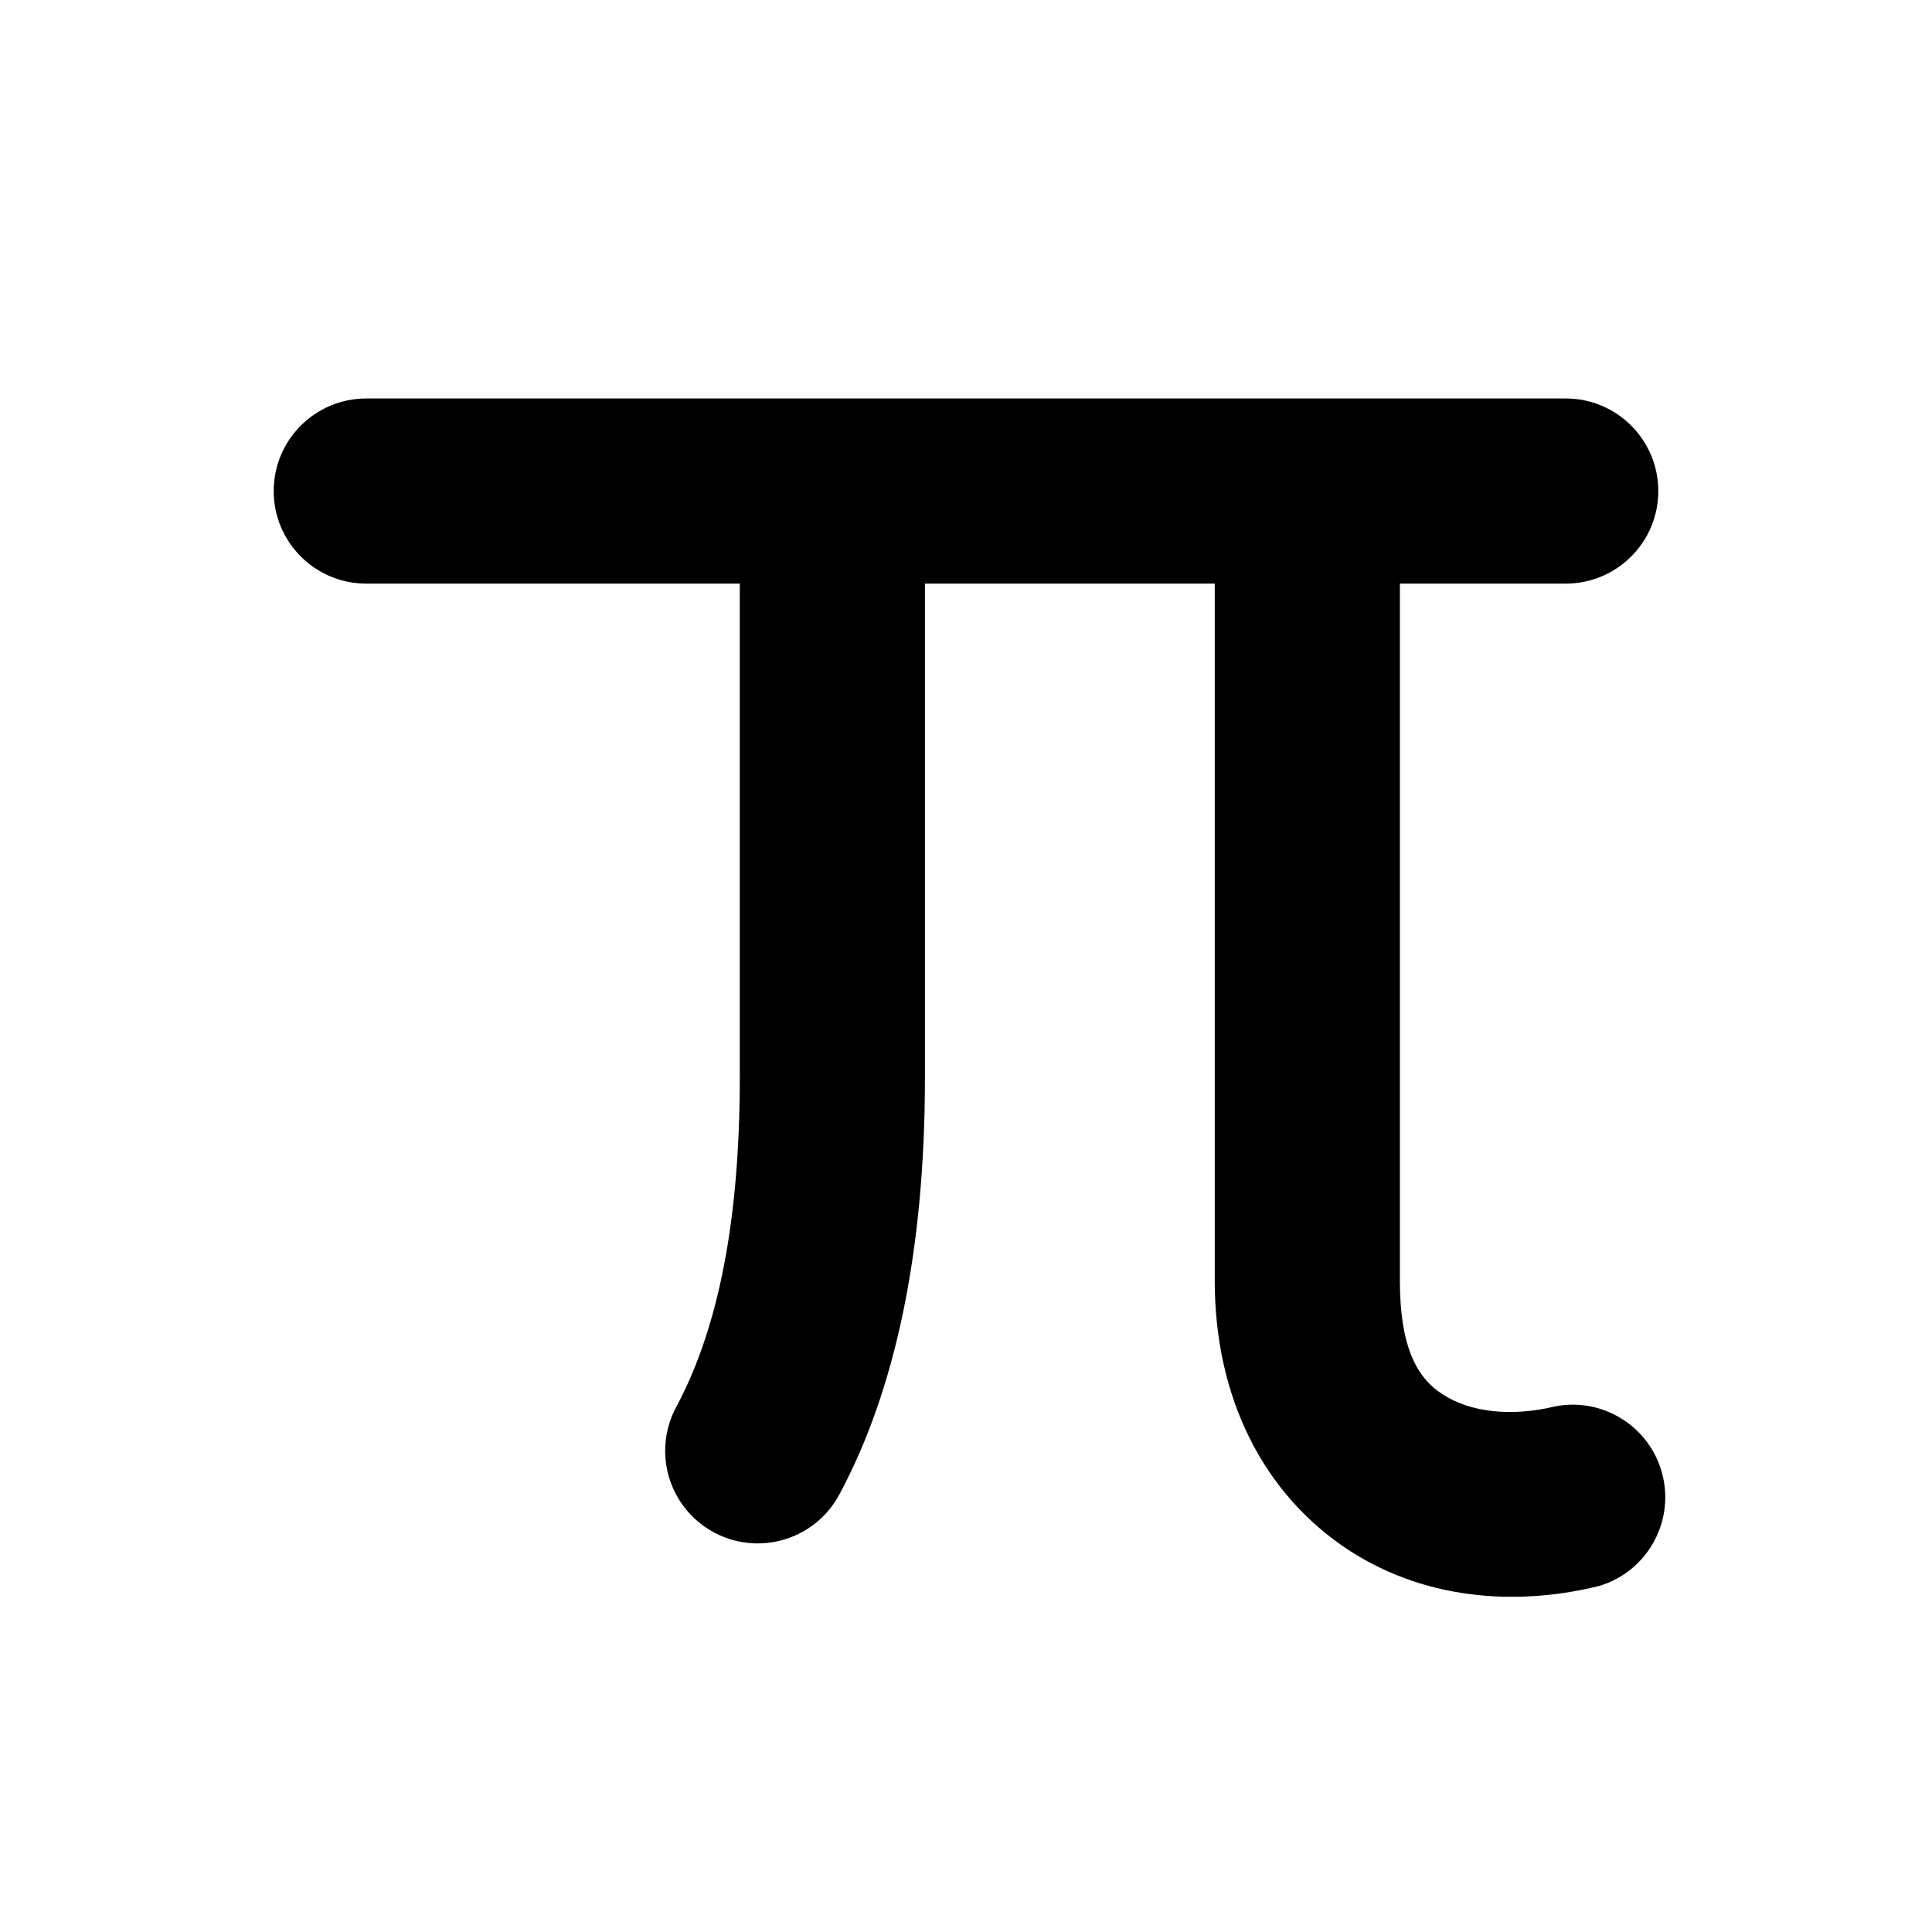
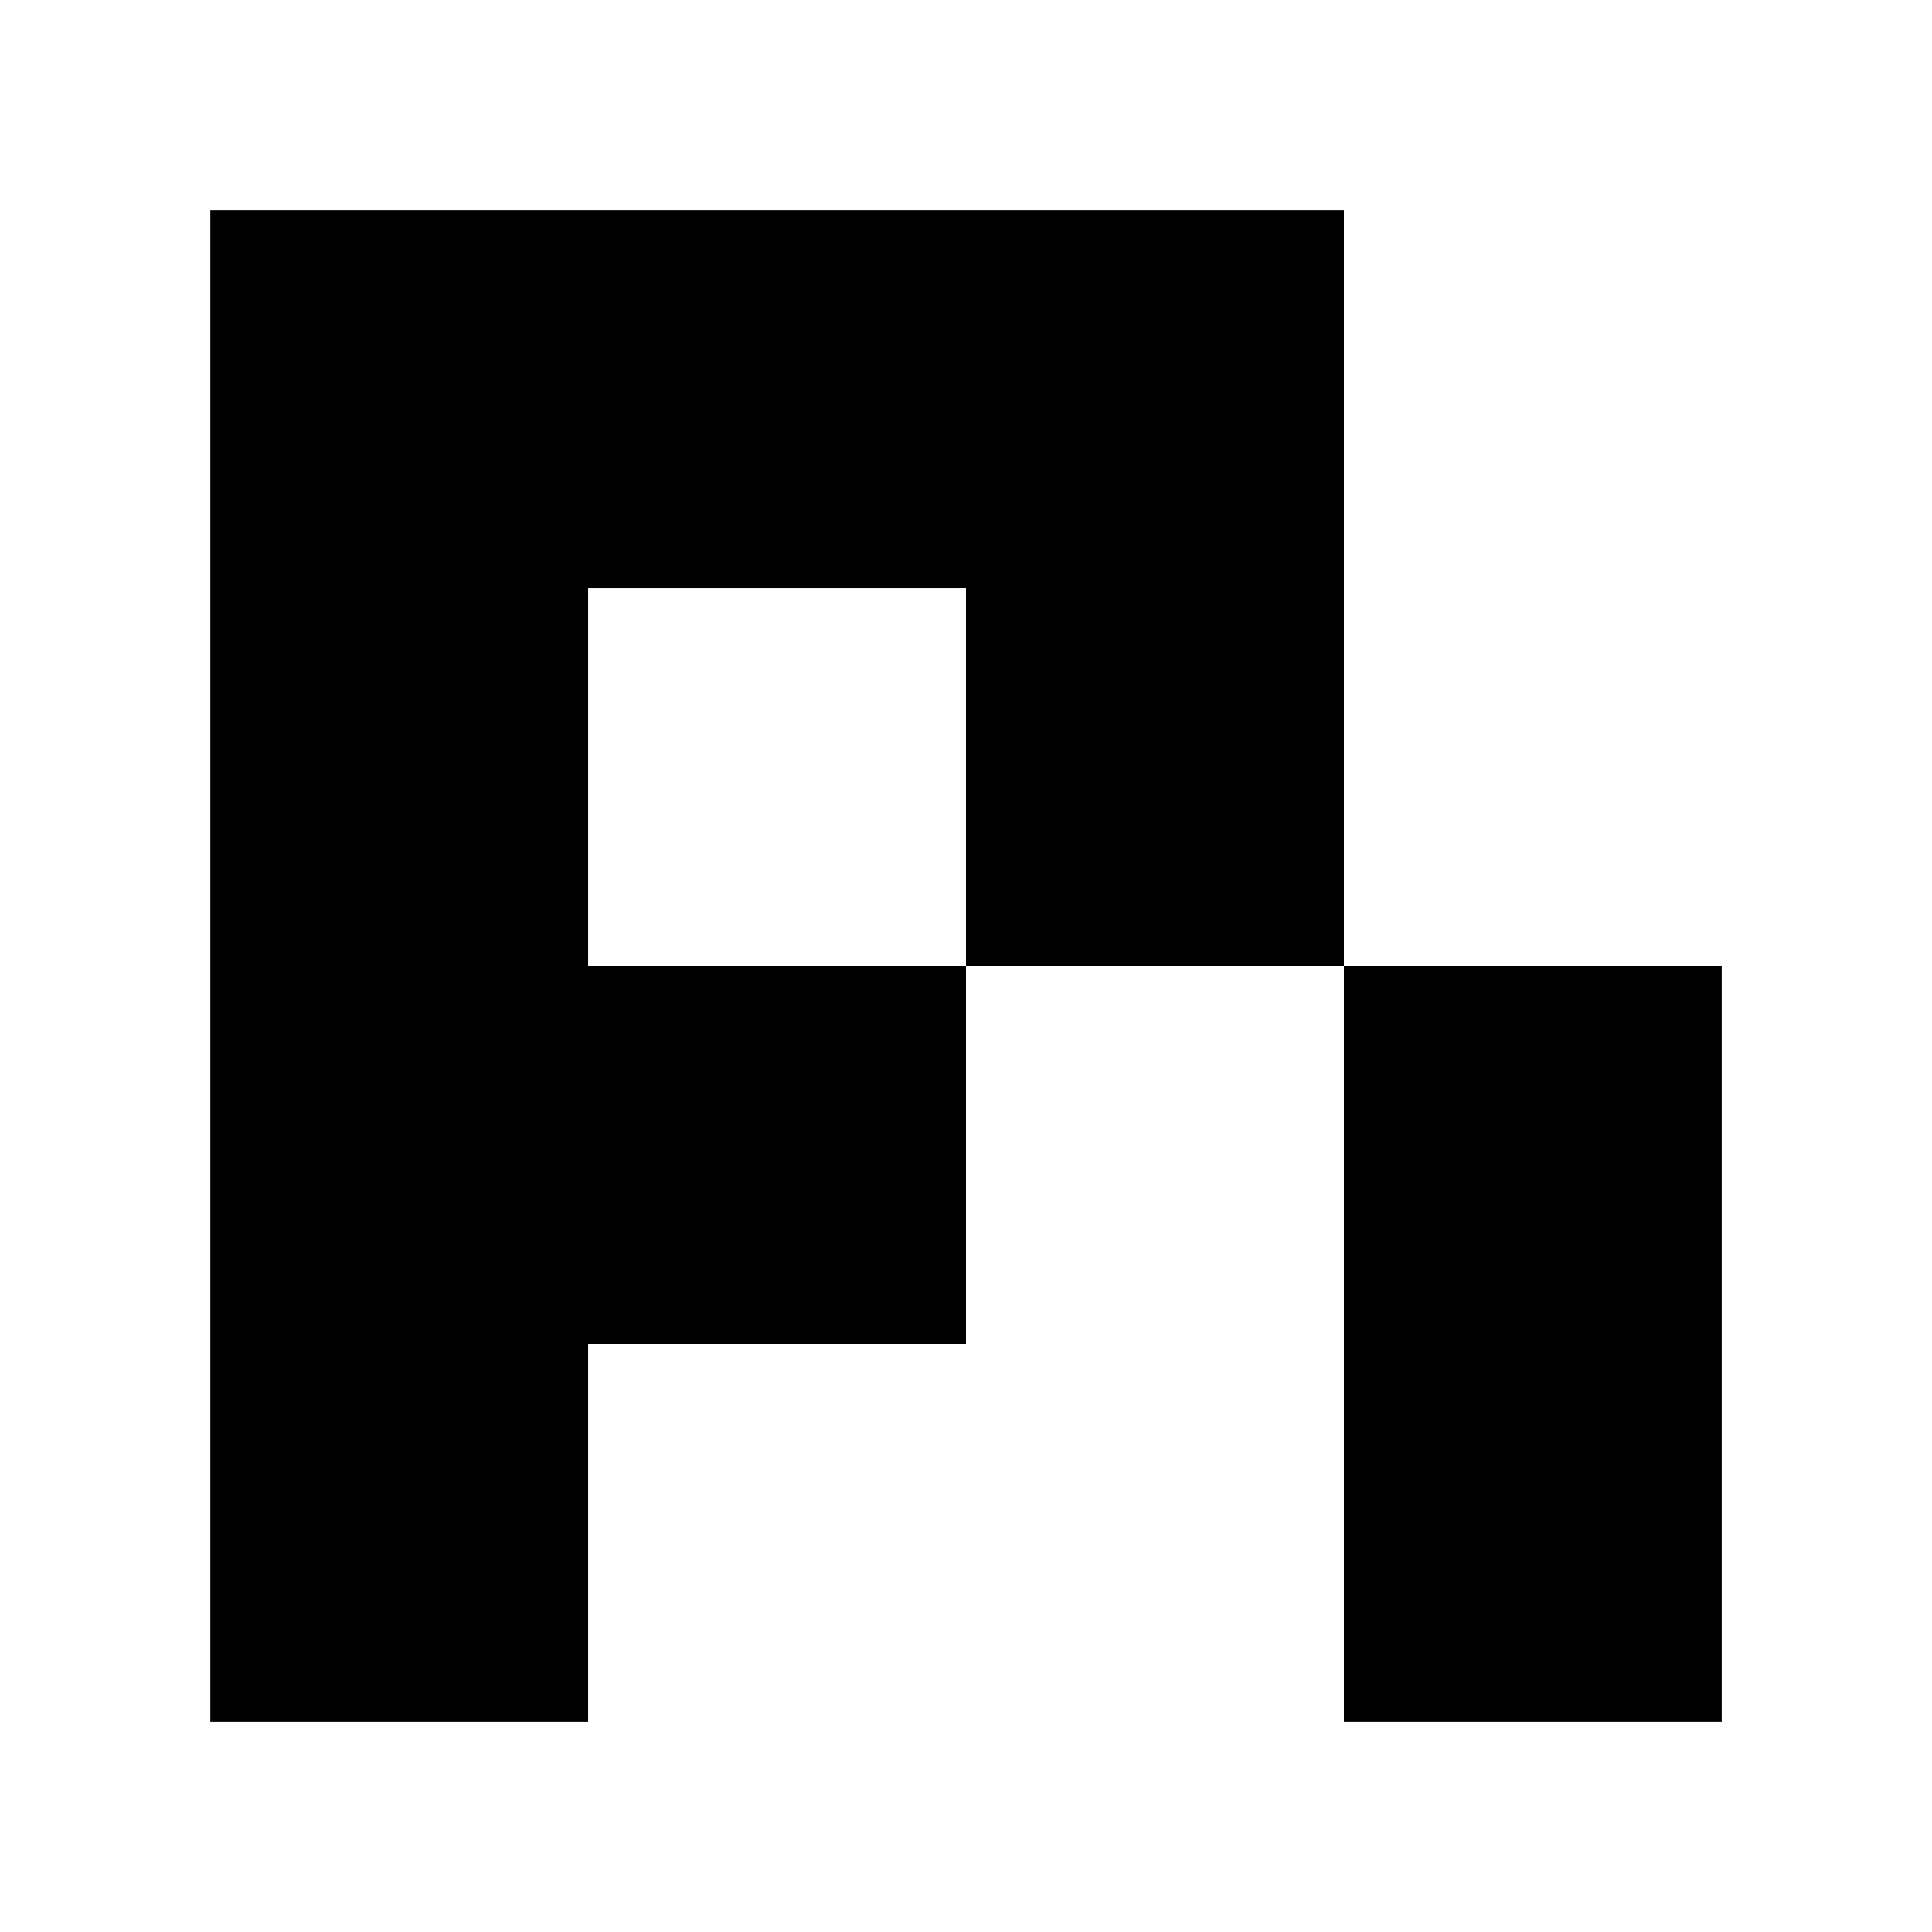
- <svg xmlns="http://www.w3.org/2000/svg" fill="currentColor" fill-rule="evenodd" height="1em" style="flex:none;line-height:1" viewBox="0 0 24 24" width="1em">
-   <path d="M3.4 6.1a1.15 1.15 0 011.15-1.15h14.9a1.15 1.15 0 010 2.3h-2.06v8.66c0 .8.2 1.2.53 1.41.35.23.87.28 1.4.15a1.15 1.15 0 01.55 2.23c-.92.23-2.09.22-3.11-.44-1.07-.7-1.67-1.9-1.67-3.35V7.25h-3.6v6.13c0 2.2-.38 3.9-1.05 5.16a1.15 1.15 0 11-2.03-1.08c.45-.85.78-2.1.78-4.08V7.25H4.55A1.15 1.15 0 013.4 6.1z" />
+ <svg xmlns="http://www.w3.org/2000/svg" fill="currentColor" fill-rule="evenodd" height="1em" style="flex:none;line-height:1" viewBox="100 100 600 600" width="1em">
+   <path d="M165.29 165.29 H517.36 V400 H400 V517.36 H282.65 V634.72 H165.29 Z M282.65 282.65 V400 H400 V282.65 Z" fill-rule="evenodd" />
+   <path d="M517.36 400 H634.72 V634.72 H517.36 Z" />
</svg>
